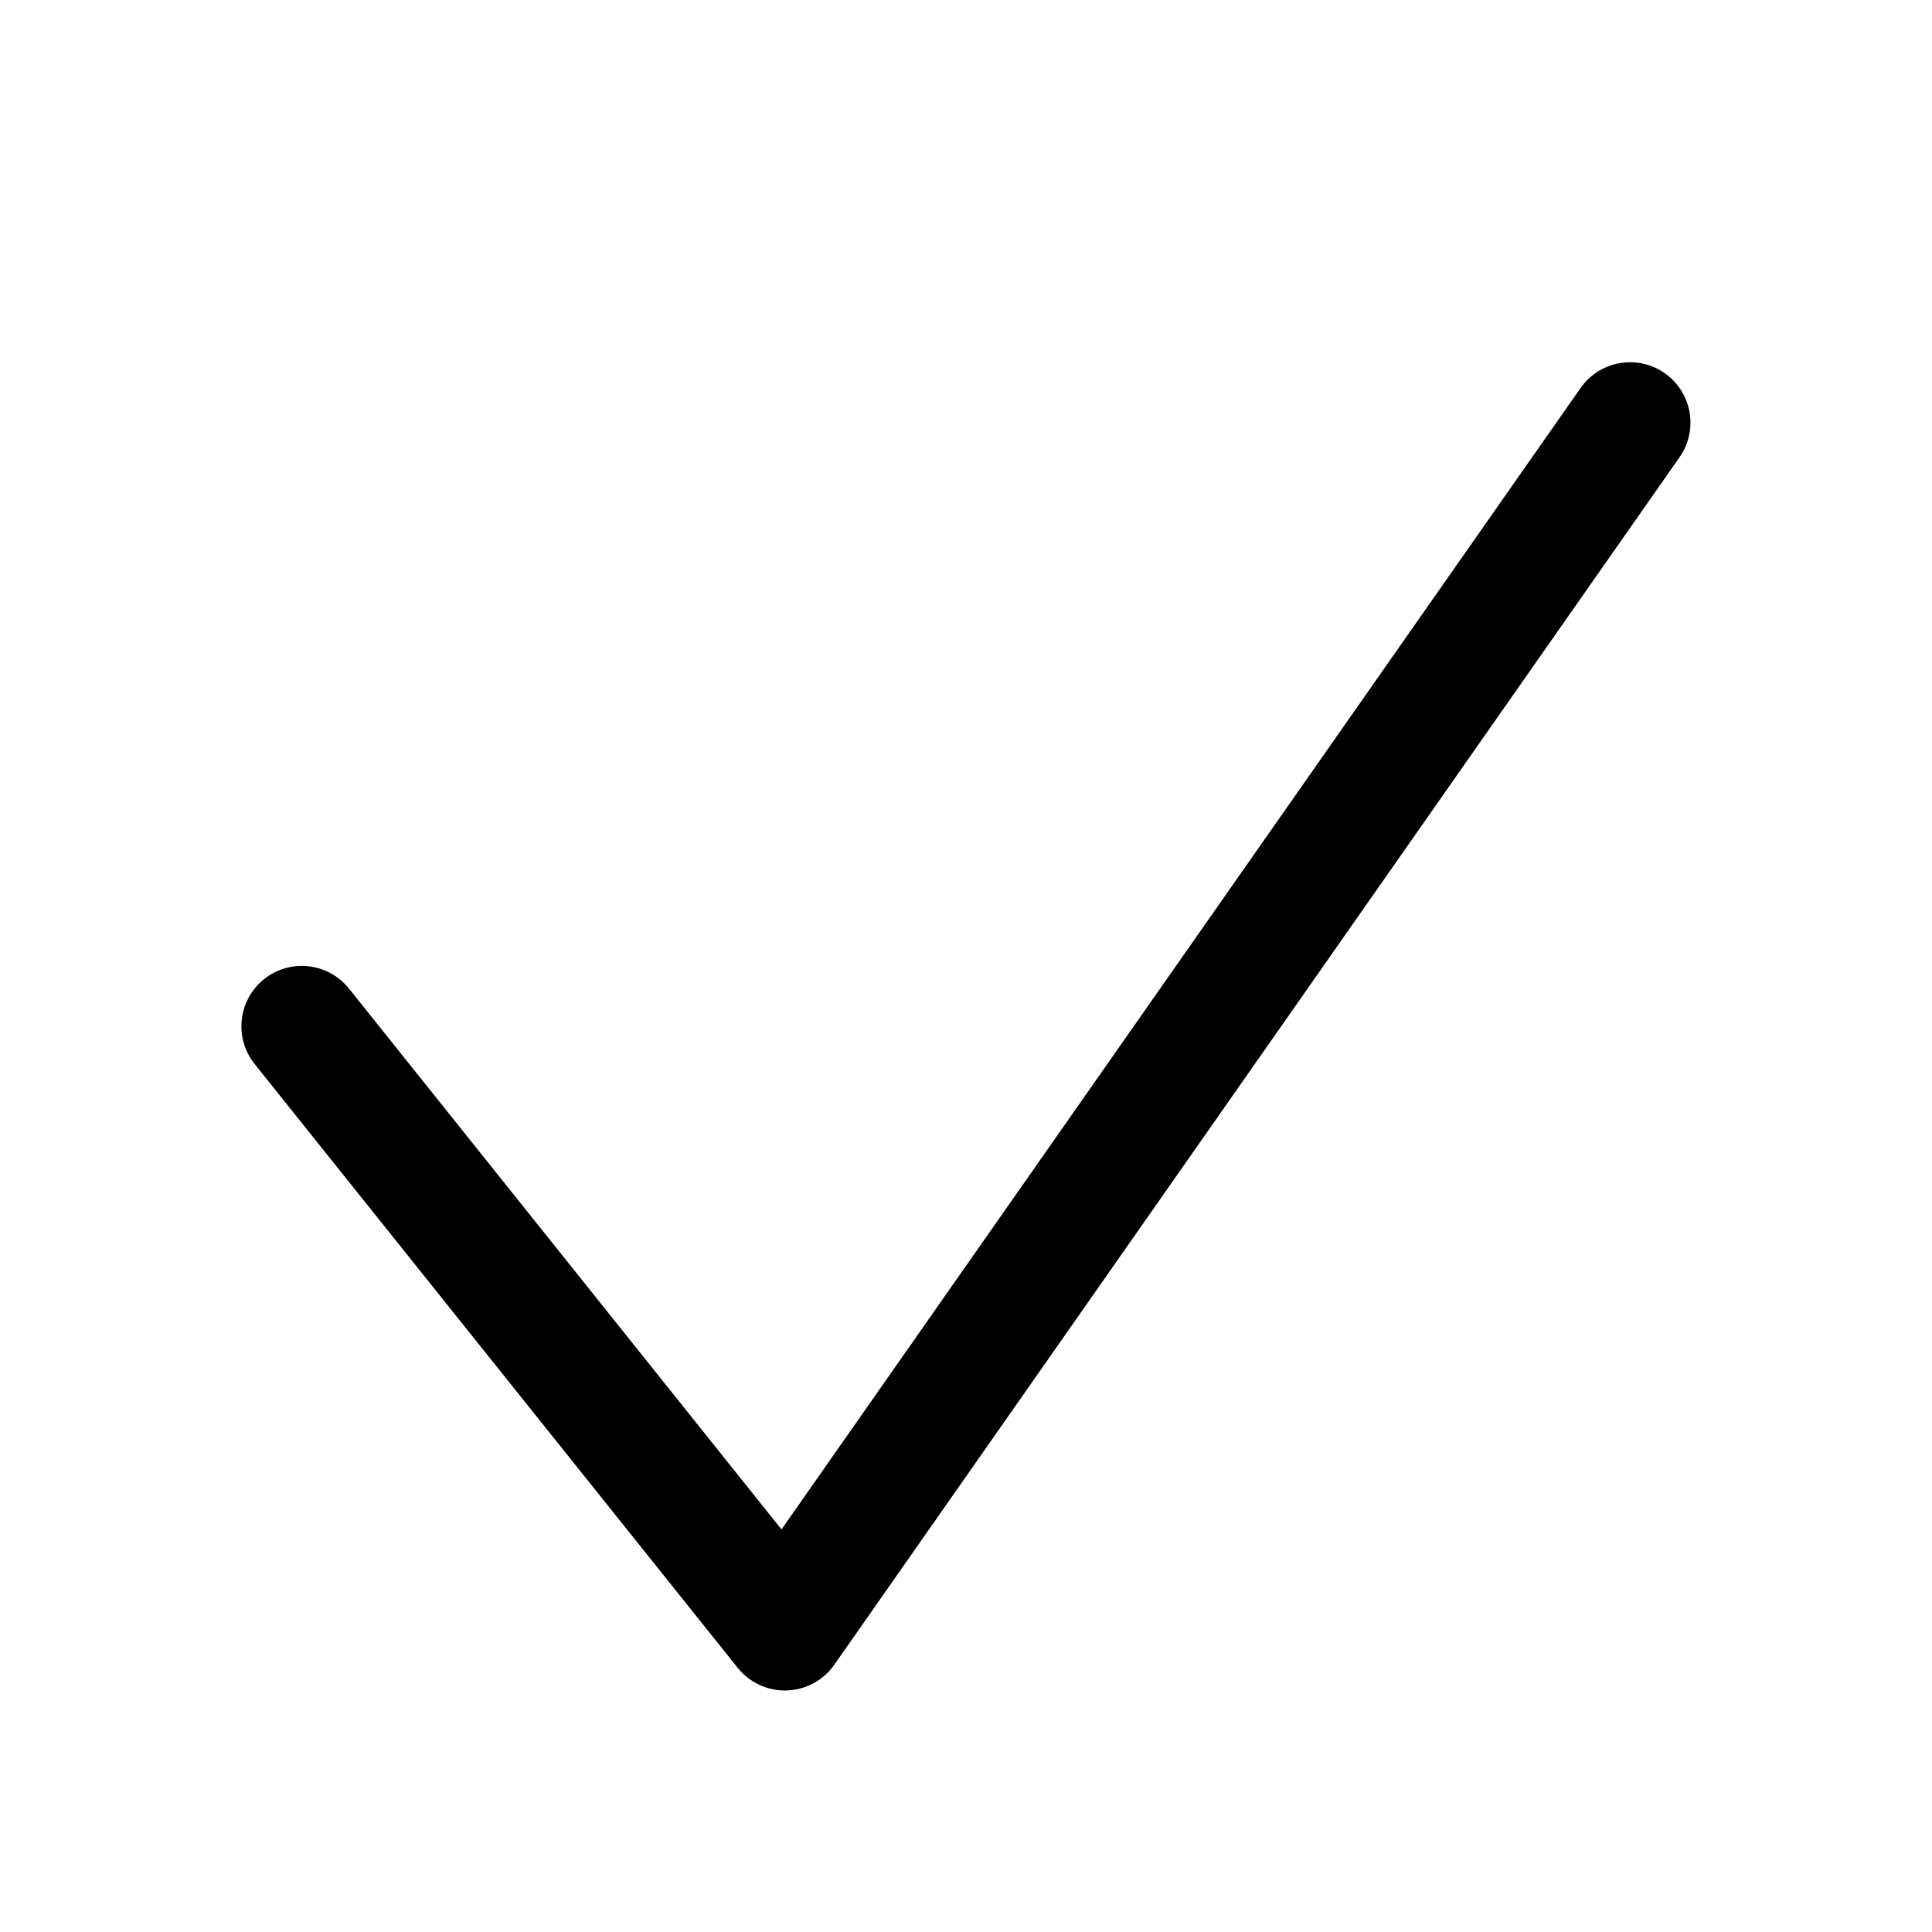
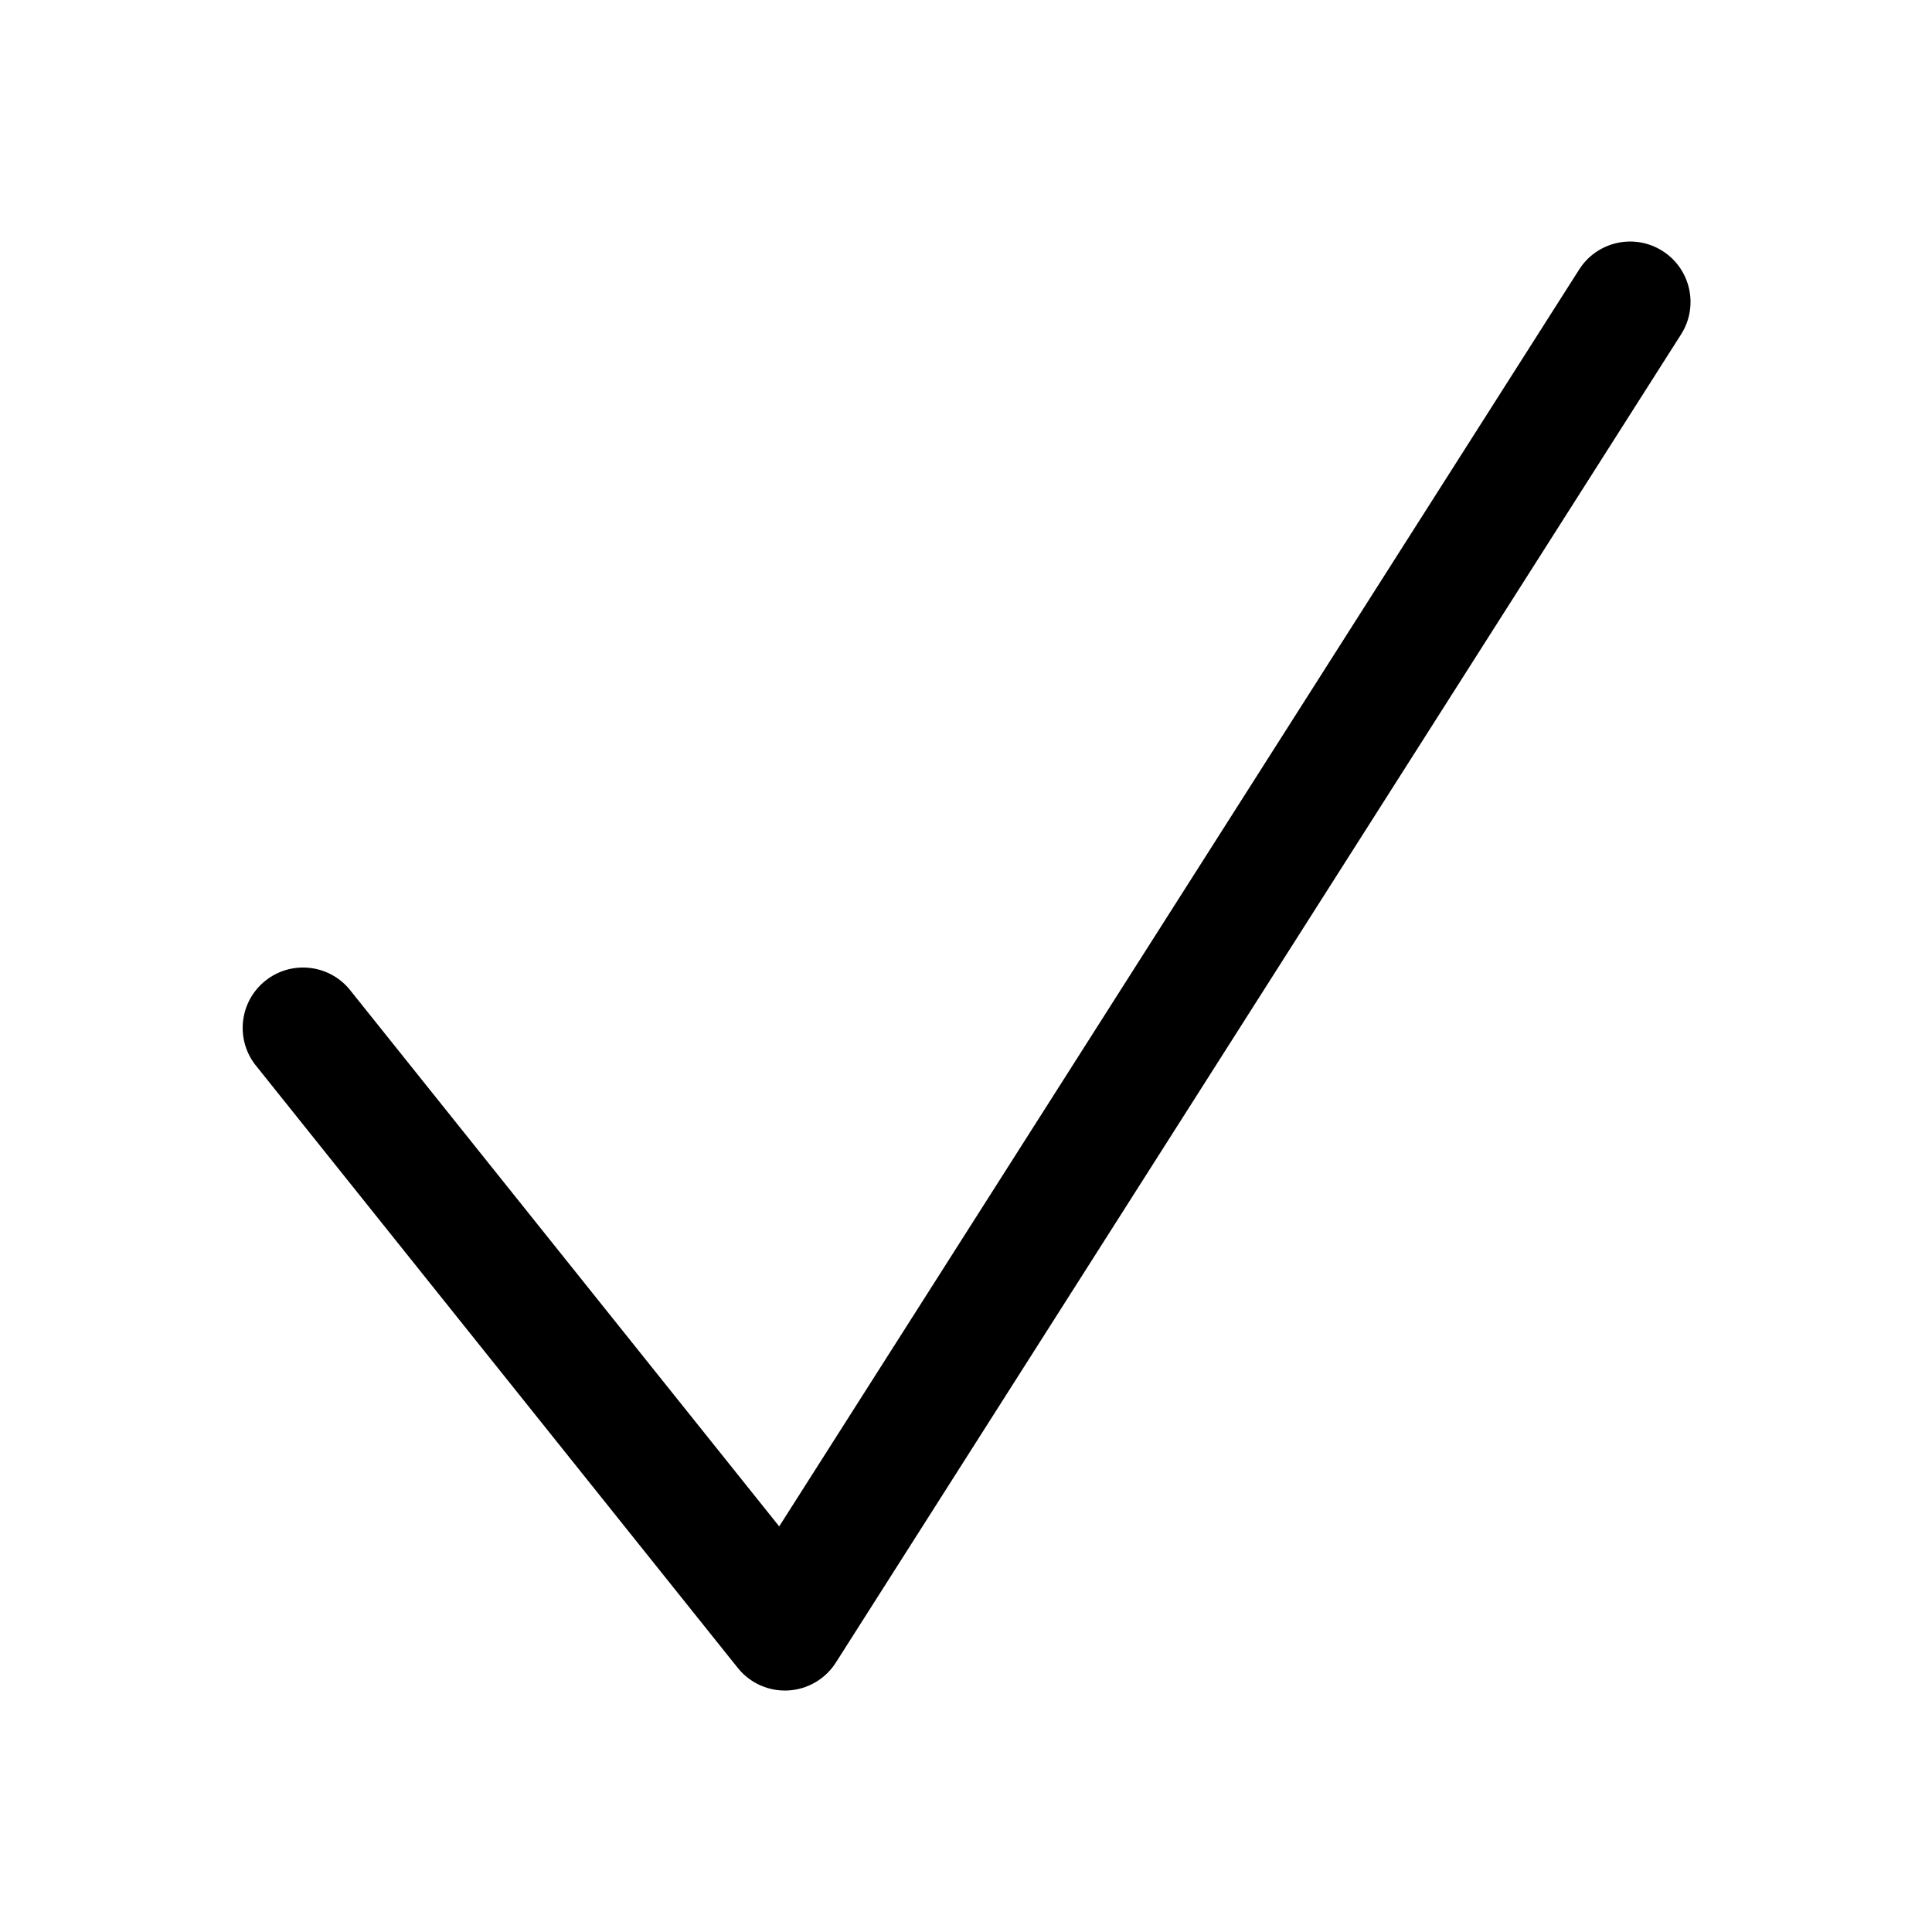
<svg xmlns="http://www.w3.org/2000/svg" width="16" height="16" fill="none" viewBox="0 0 16 16">
-   <path fill="currentColor" d="M13.09 3.213a.5.5 0 0 1 .819.574l-7 10a.5.5 0 0 1-.8.025l-4-5a.5.5 0 0 1 .781-.625l3.582 4.479z" />
+   <path fill="currentColor" d="M13.078 2.232a.5.5 0 0 1 .844.537l-7 11a.5.5 0 0 1-.812.044l-4-5a.5.5 0 0 1 .78-.625l3.563 4.453z" />
</svg>
